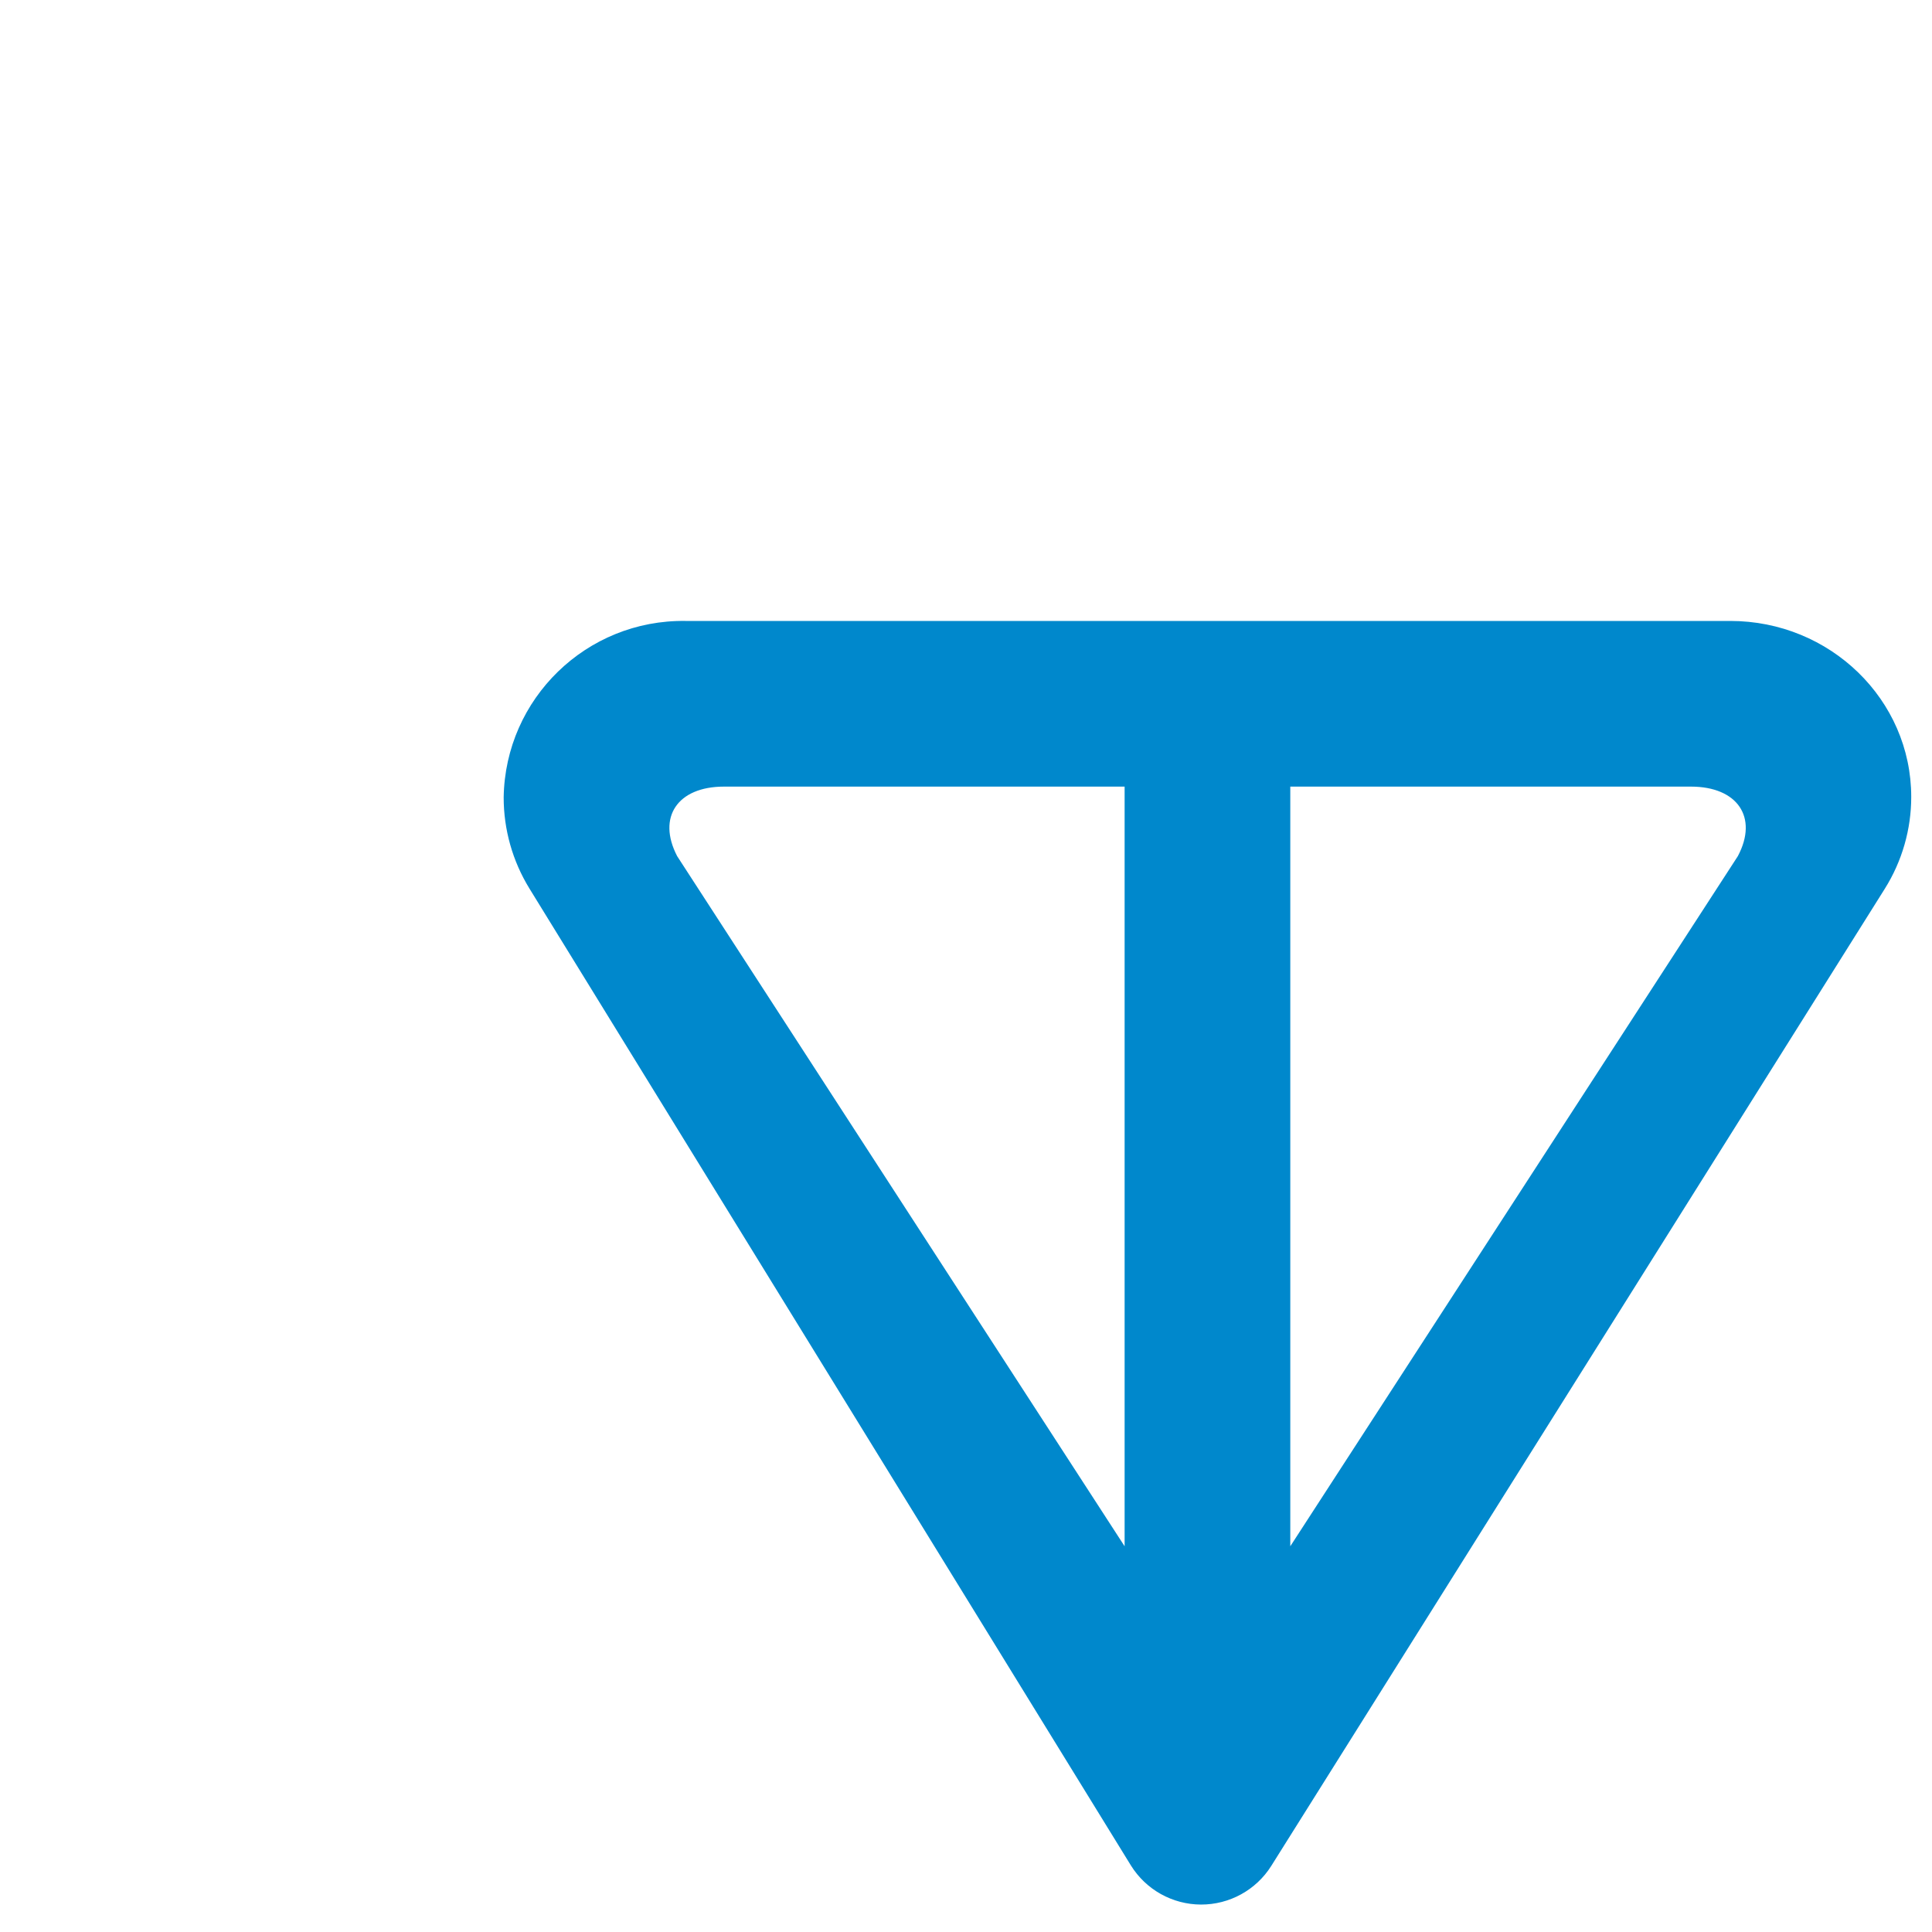
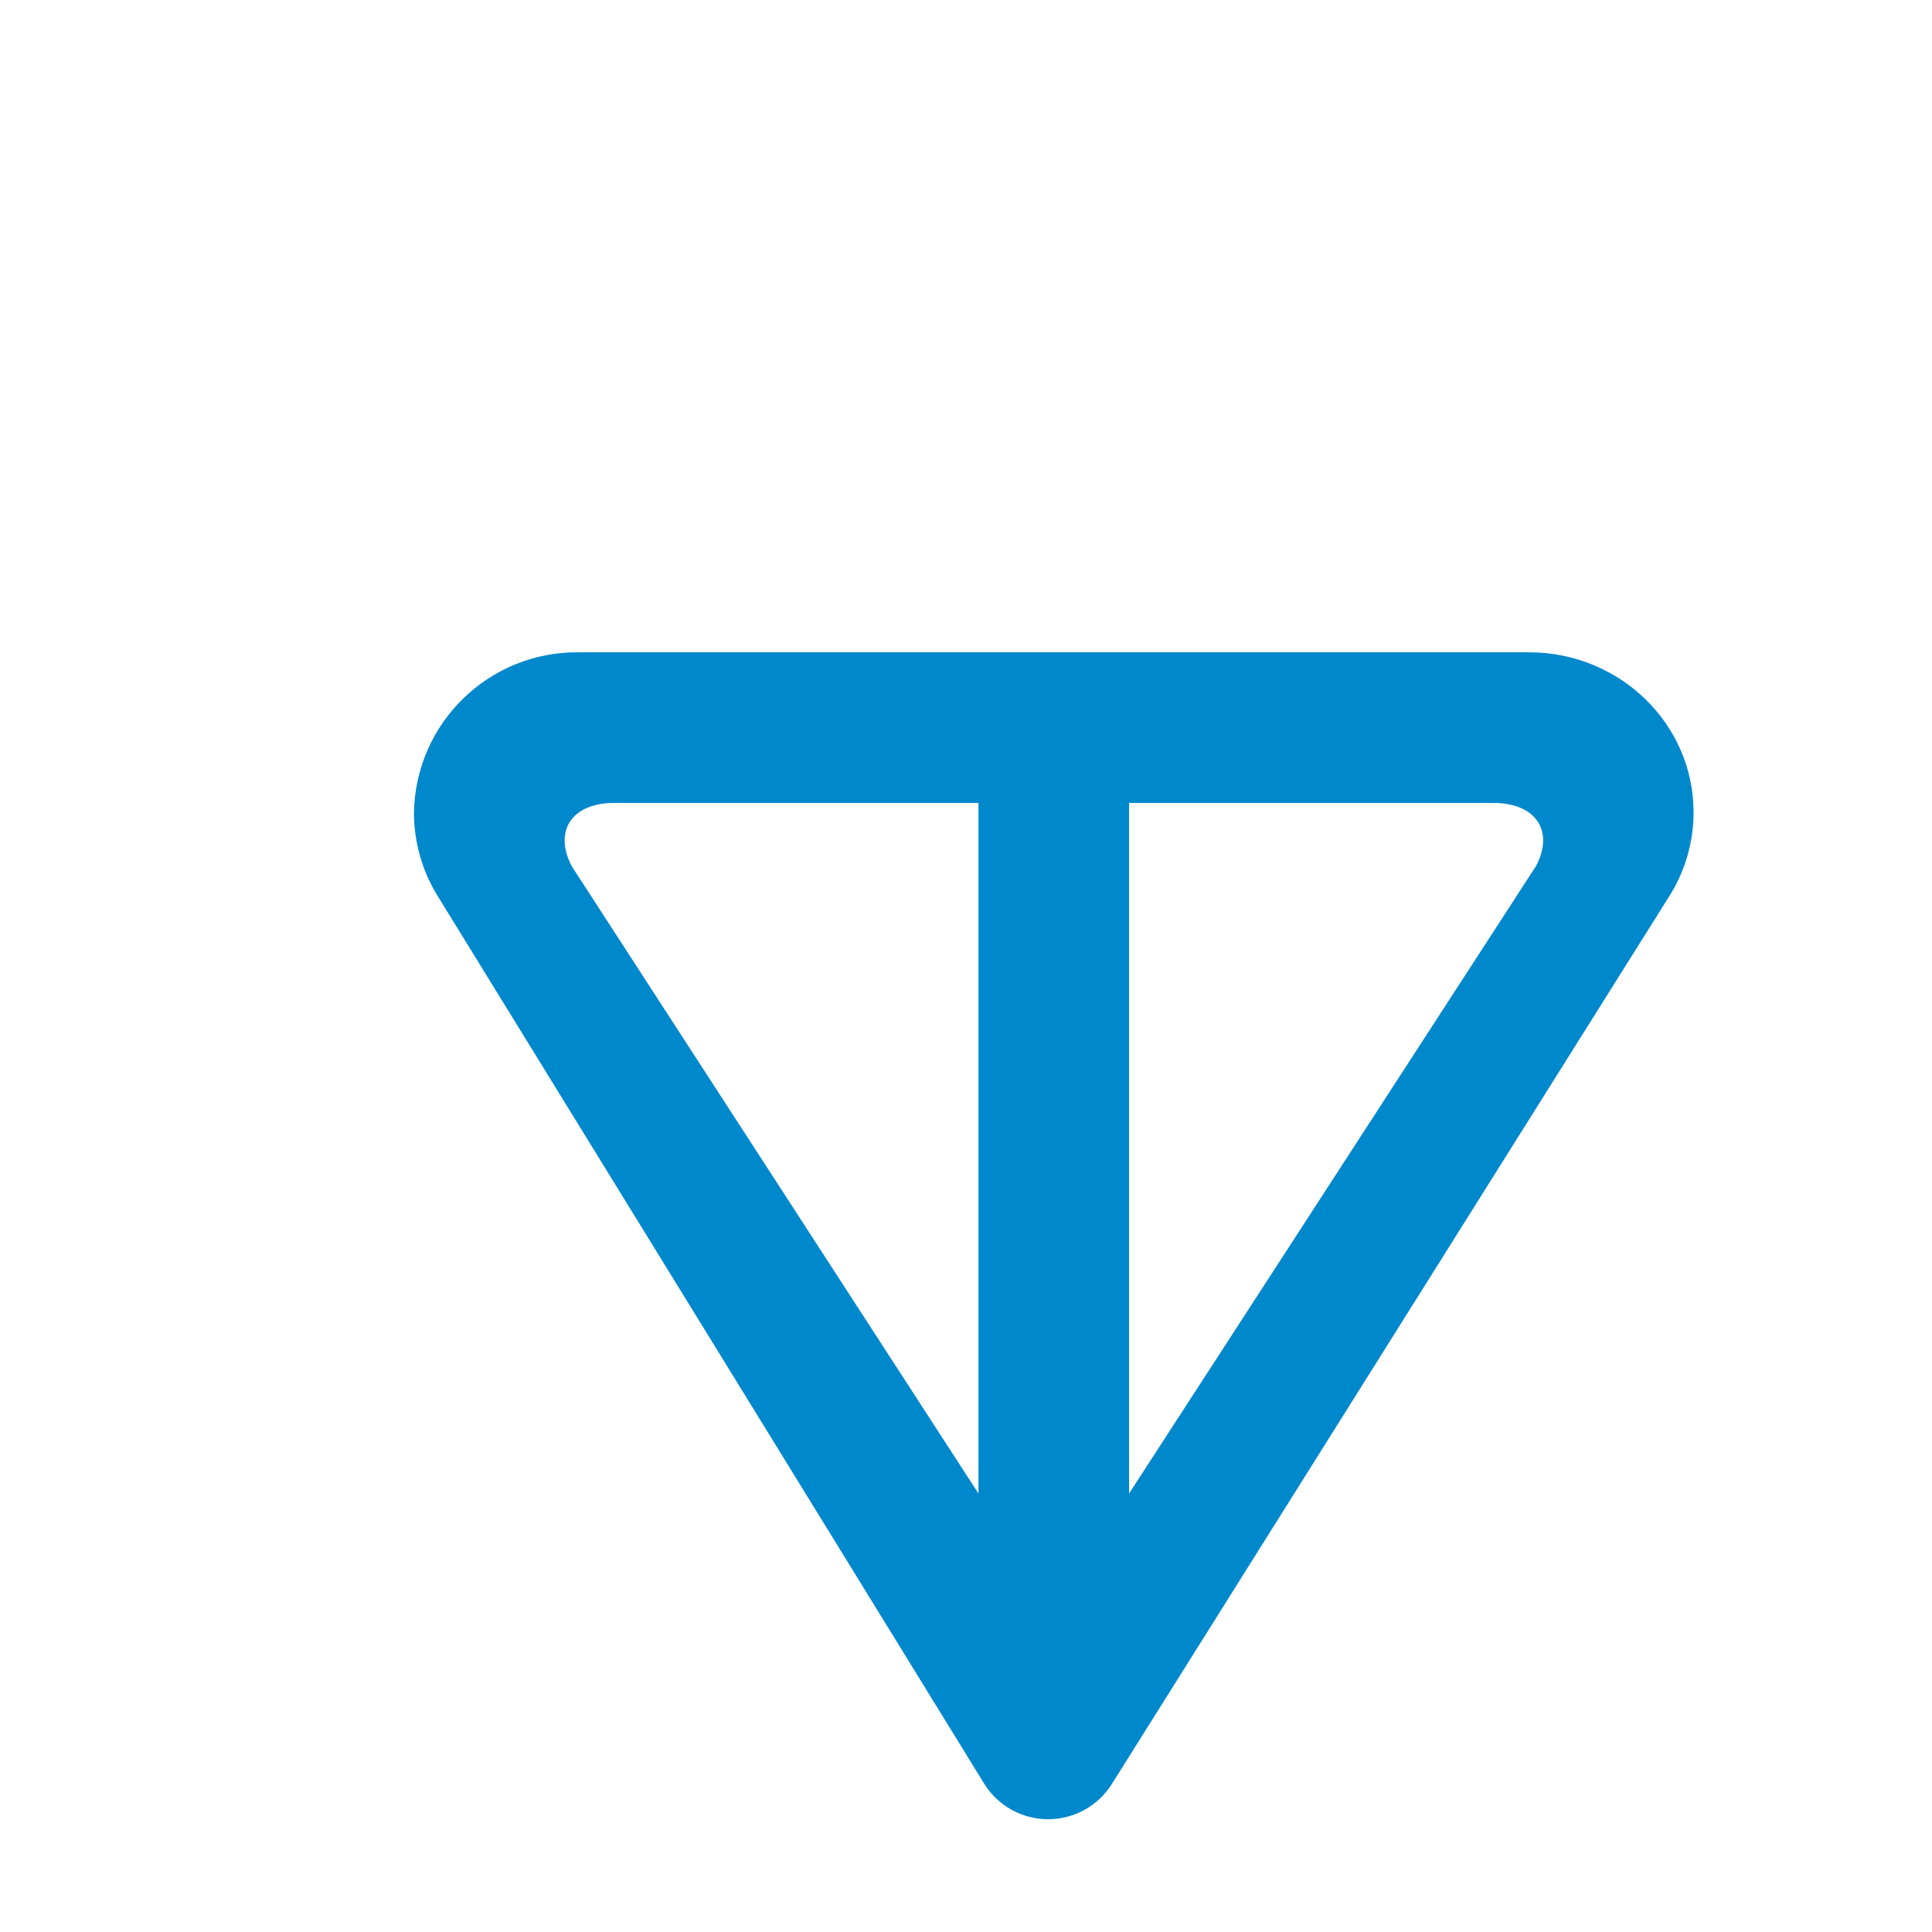
- <svg xmlns="http://www.w3.org/2000/svg" width="200" height="200" viewBox="0 0 19 20">
+ <svg xmlns="http://www.w3.org/2000/svg" width="200" height="200" viewBox="0 0 22 20">
  <path fill="#08C" d="M19.011 9.201L12.66 19.316a.857.857 0 0 1-1.453-.005L4.98 9.197a1.8 1.8 0 0 1-.266-.943a1.856 1.856 0 0 1 1.881-1.826h10.817c1.033 0 1.873.815 1.873 1.822c0 .334-.094.664-.274.951M6.51 8.863l4.632 7.144V8.143H6.994c-.48 0-.694.317-.484.72m6.347 7.144l4.633-7.144c.214-.403-.005-.72-.485-.72h-4.148z" />
</svg>
